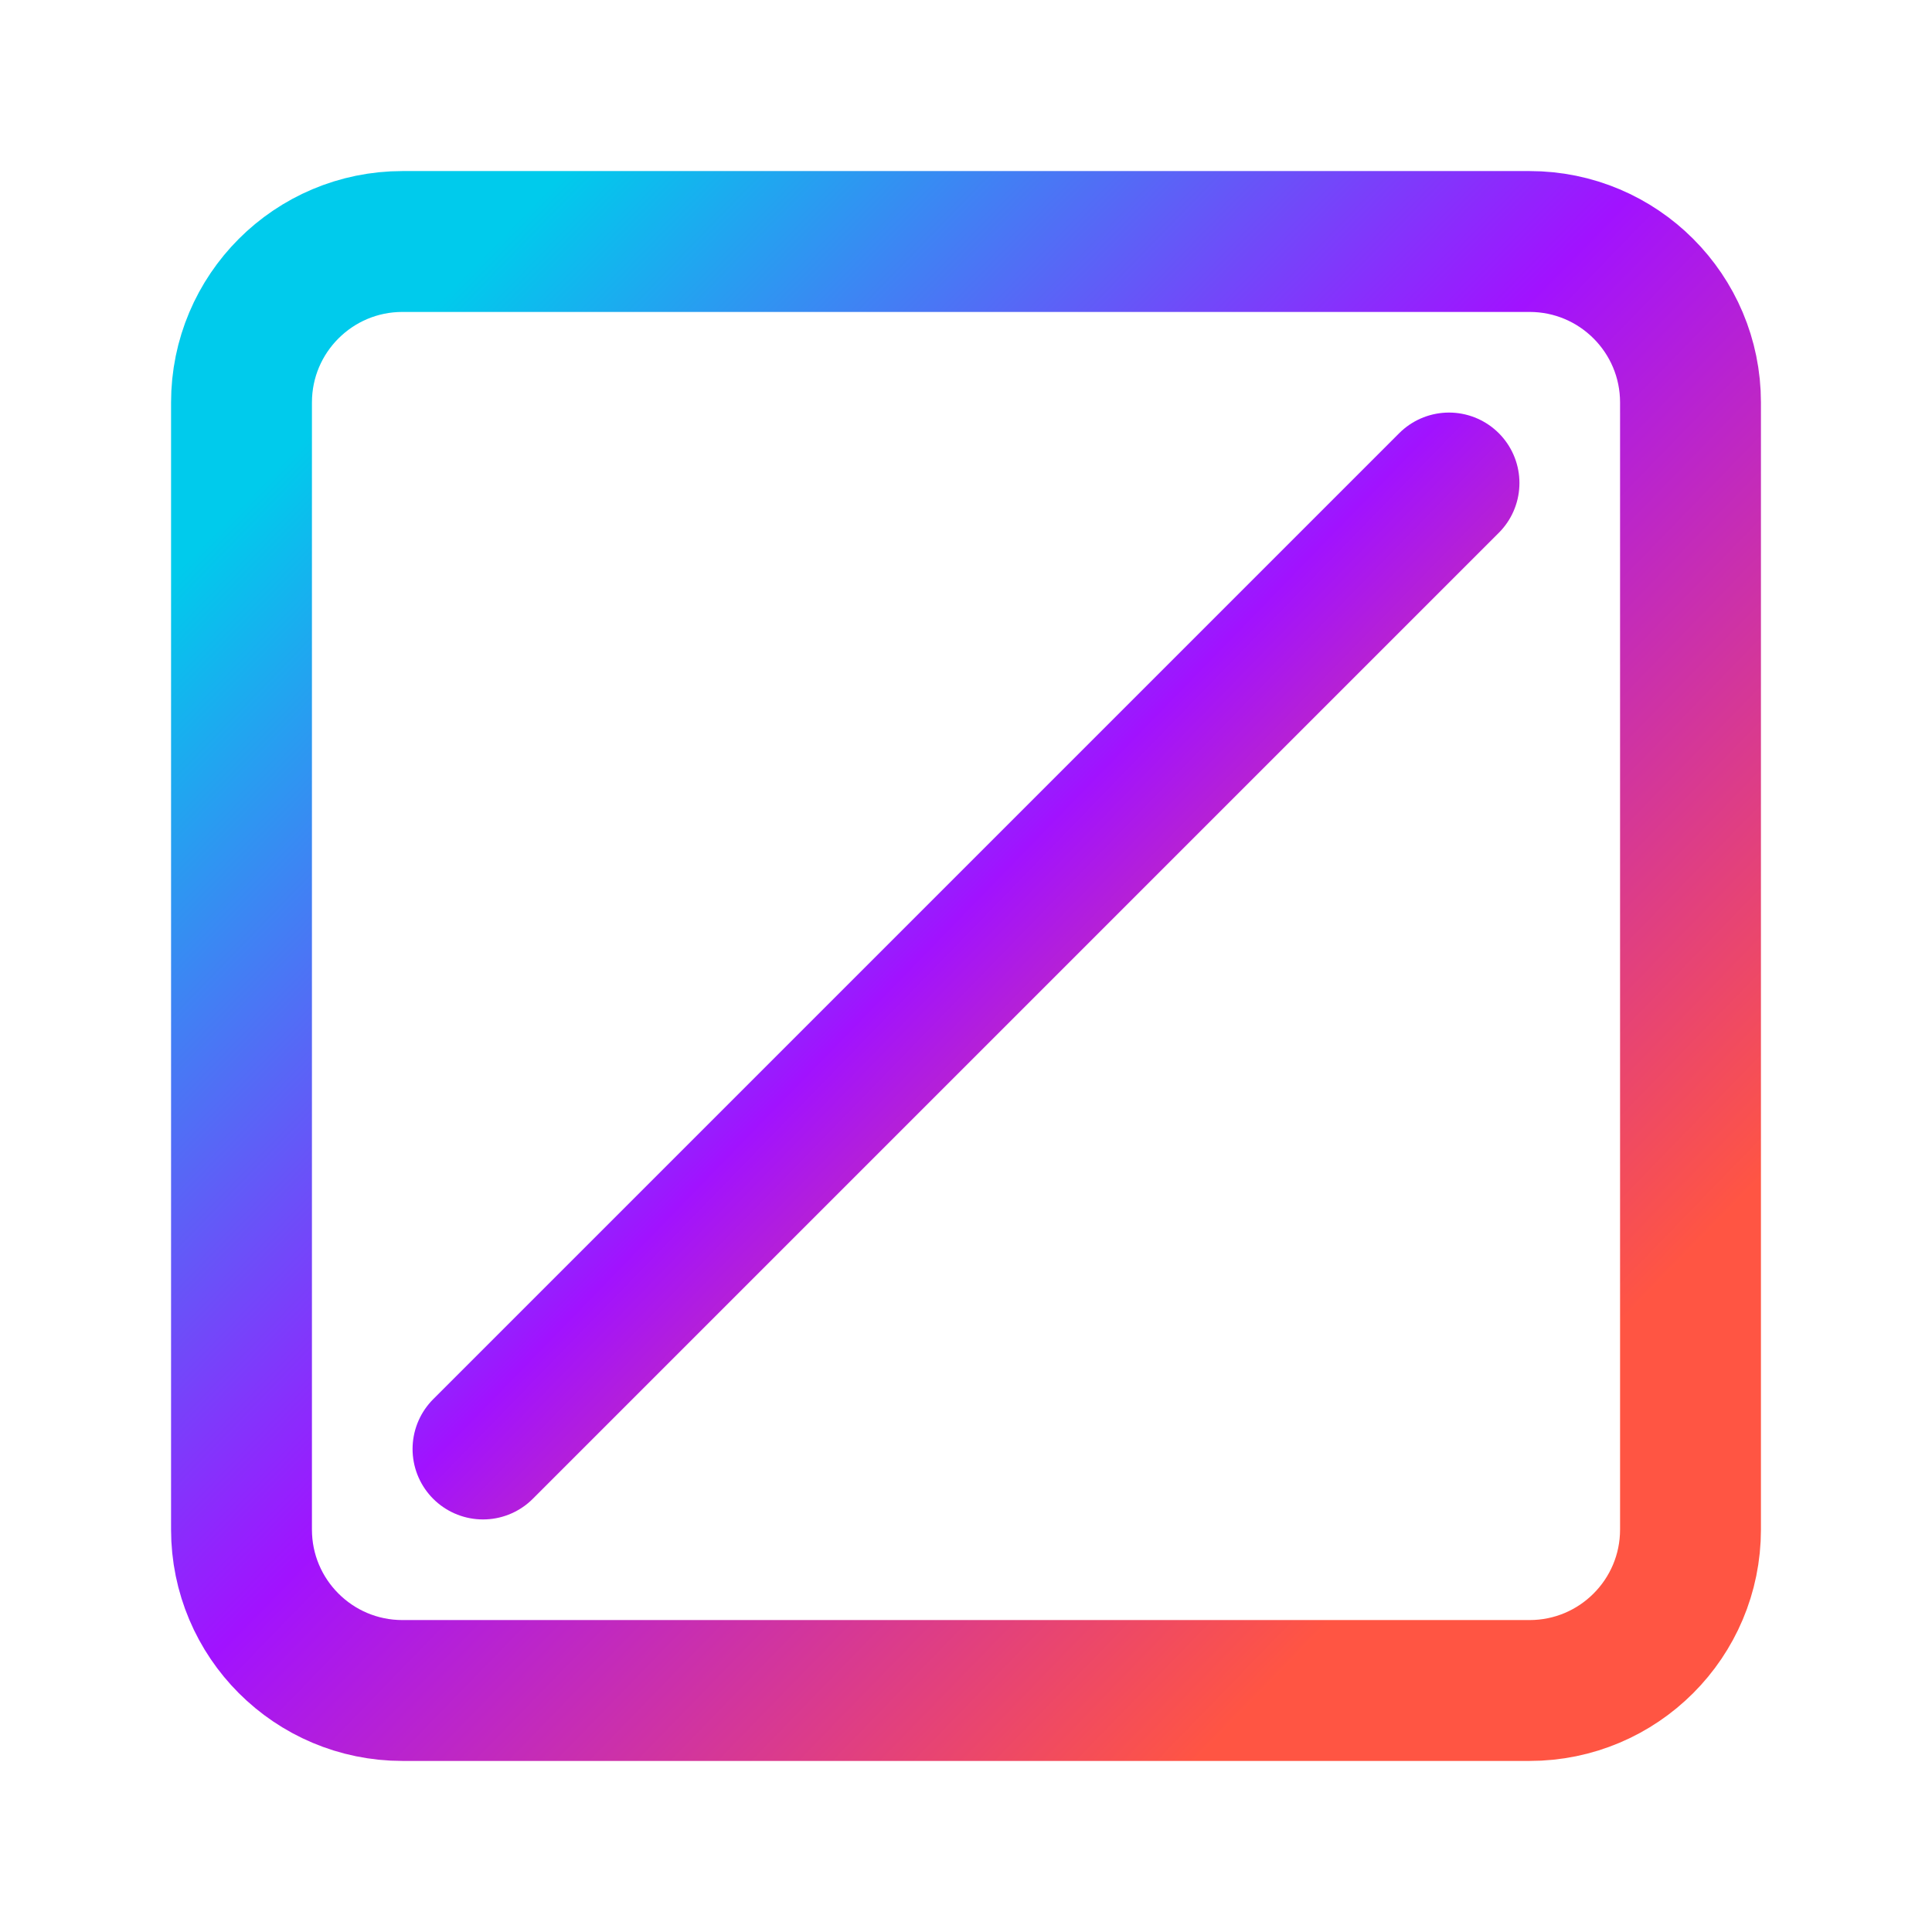
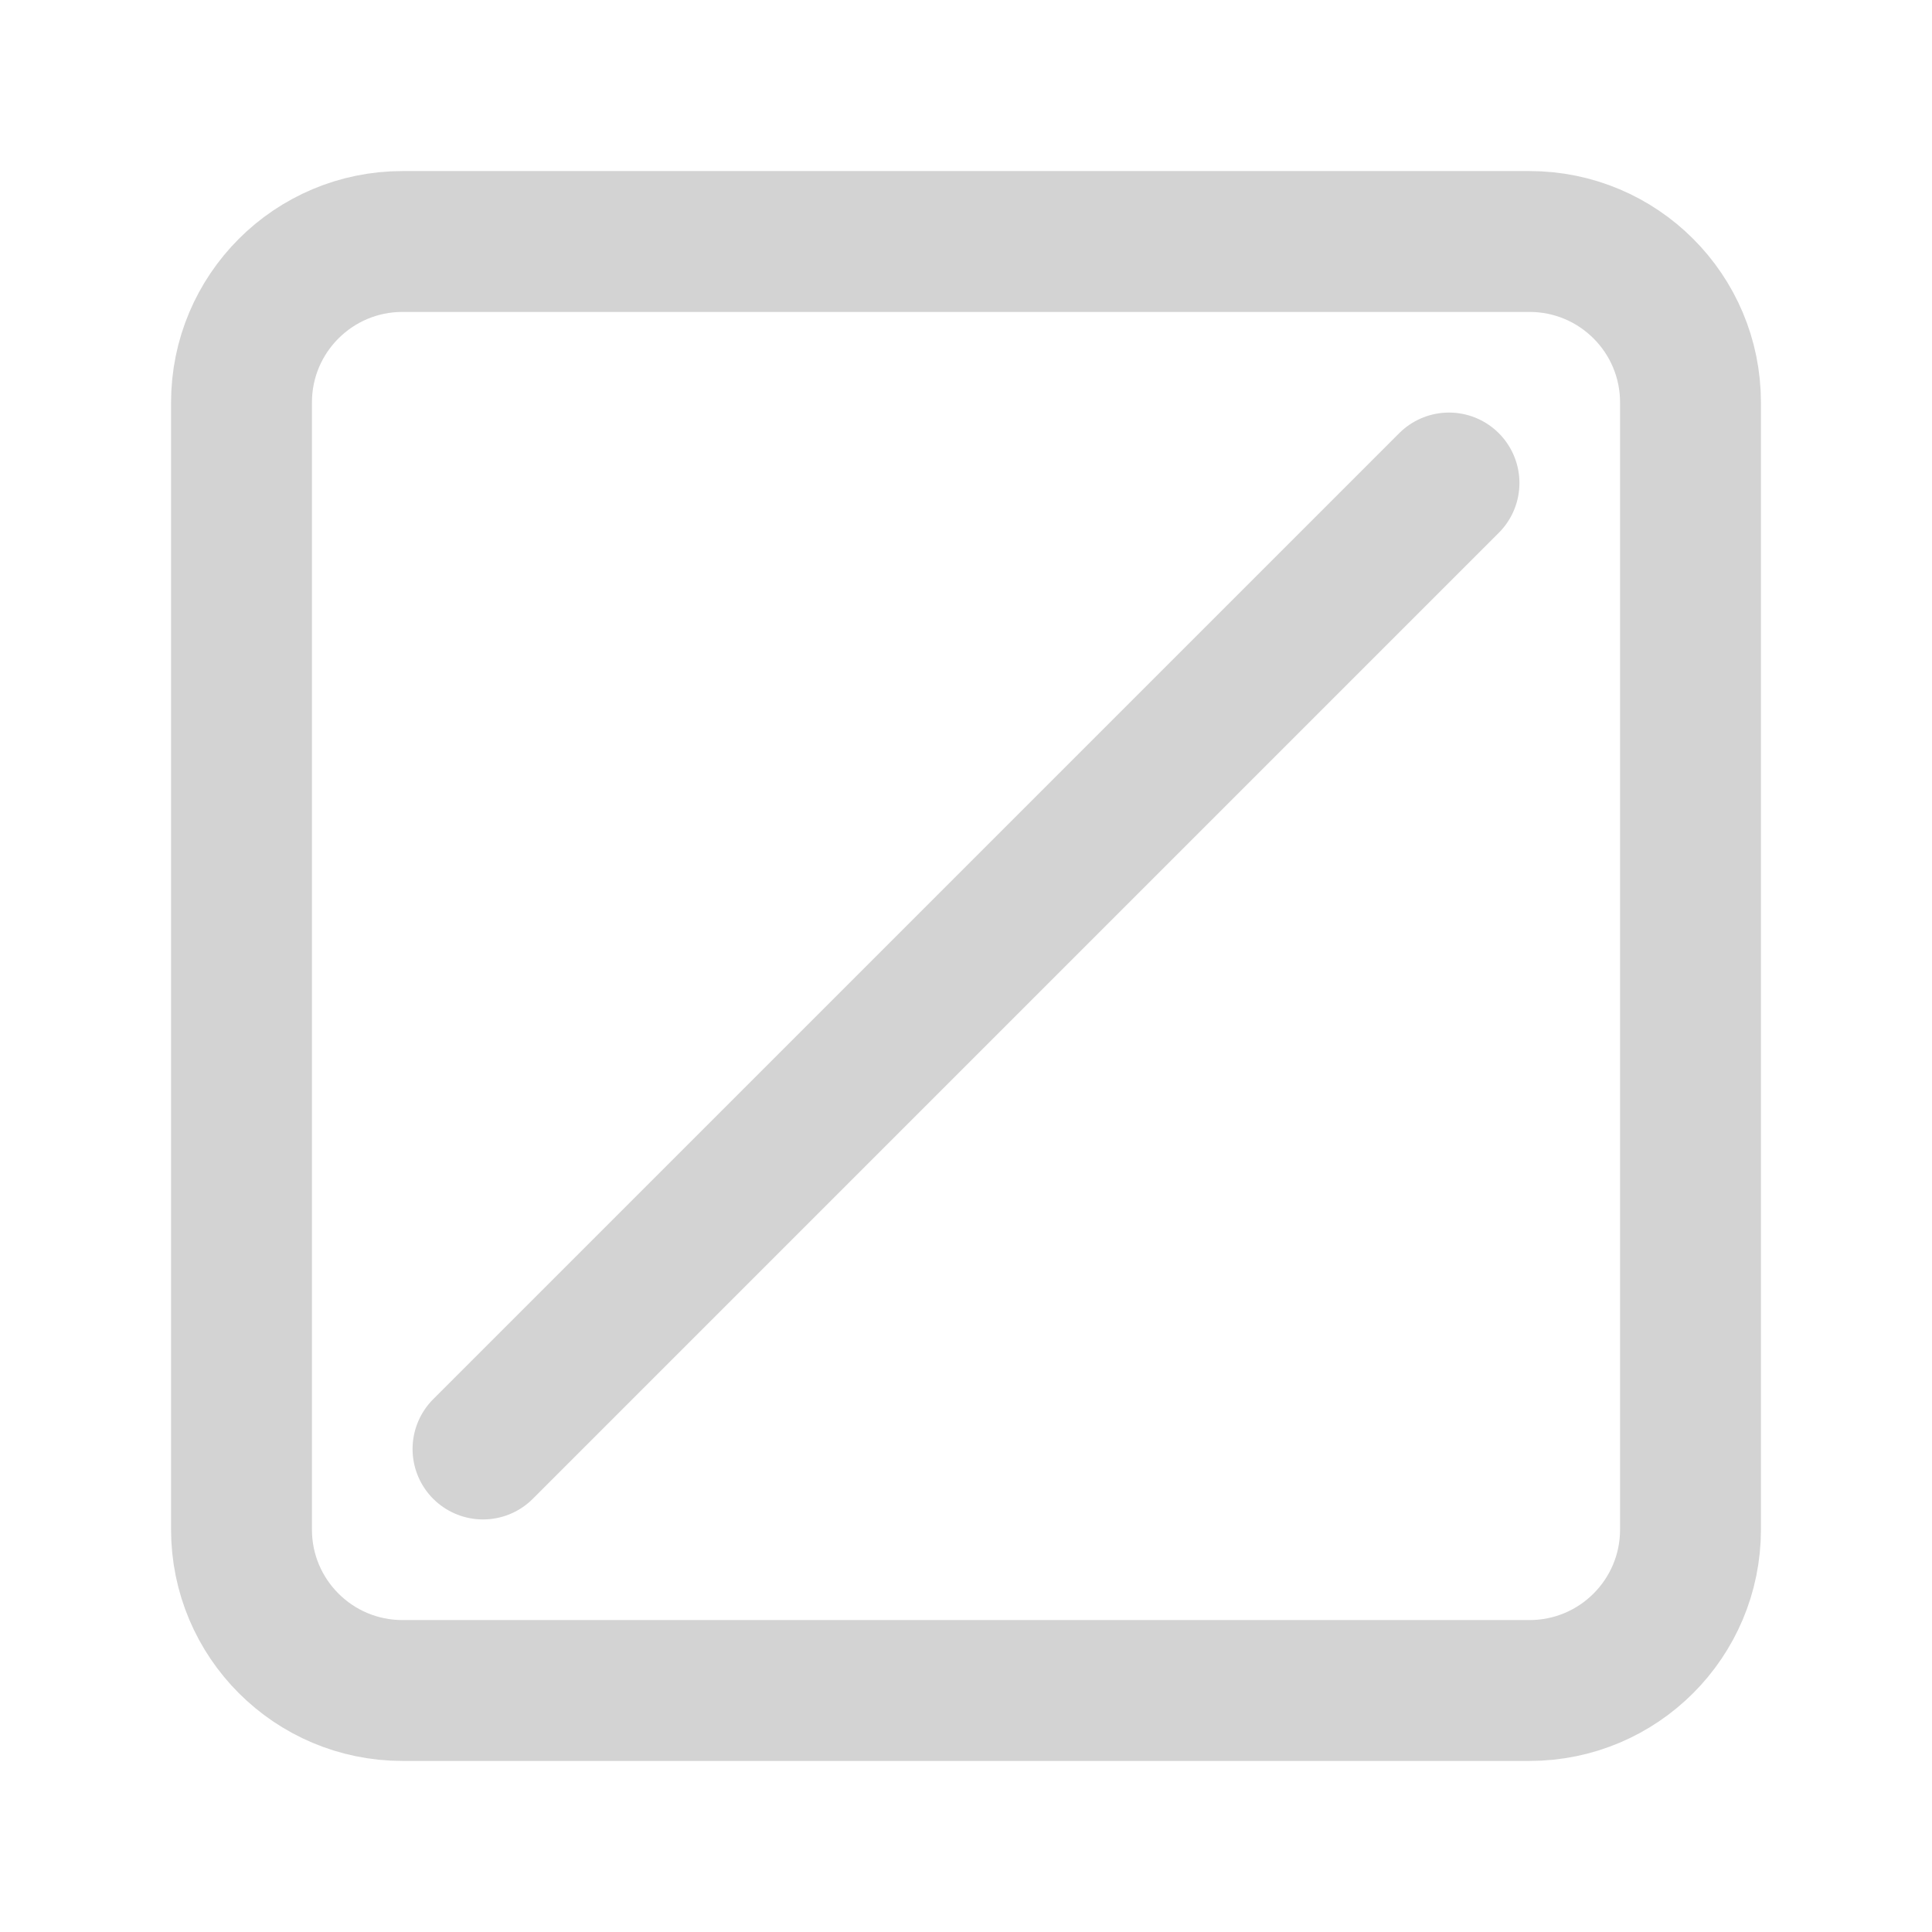
<svg xmlns="http://www.w3.org/2000/svg" width="24" height="24" viewBox="0 0 24 24" fill="none">
  <path d="M18 6L6 18" stroke="url(#paint0_linear_1499_244)" stroke-width="1.75" stroke-linecap="round" stroke-linejoin="round" />
  <path d="M19 3H5C3.895 3 3 3.895 3 5V19C3 20.105 3.895 21 5 21H19C20.105 21 21 20.105 21 19V5C21 3.895 20.105 3 19 3Z" stroke="url(#paint1_linear_1499_244)" stroke-width="1.75" stroke-linecap="round" stroke-linejoin="round" />
  <defs>
    <linearGradient id="paint0_linear_1499_244" x1="6" y1="8.182" x2="15.273" y2="17.182" gradientUnits="userSpaceOnUse">
-       <stop stop-color="#00CBEC" />
-       <stop offset="0.5" stop-color="#A112FF" />
-       <stop offset="1" stop-color="#FF5543" />
+       <stop stop-color="#D3D3D3" />
+       <stop offset="0.5" stop-color="#D3D3D3" />
+       <stop offset="1" stop-color="#D3D3D3" />
    </linearGradient>
    <linearGradient id="paint1_linear_1499_244" x1="3" y1="6.273" x2="16.909" y2="19.773" gradientUnits="userSpaceOnUse">
-       <stop stop-color="#00CBEC" />
-       <stop offset="0.5" stop-color="#A112FF" />
-       <stop offset="1" stop-color="#FF5543" />
+       <stop stop-color="#D3D3D3" />
+       <stop offset="0.5" stop-color="#D3D3D3" />
+       <stop offset="1" stop-color="#D3D3D3" />
    </linearGradient>
  </defs>
</svg>
